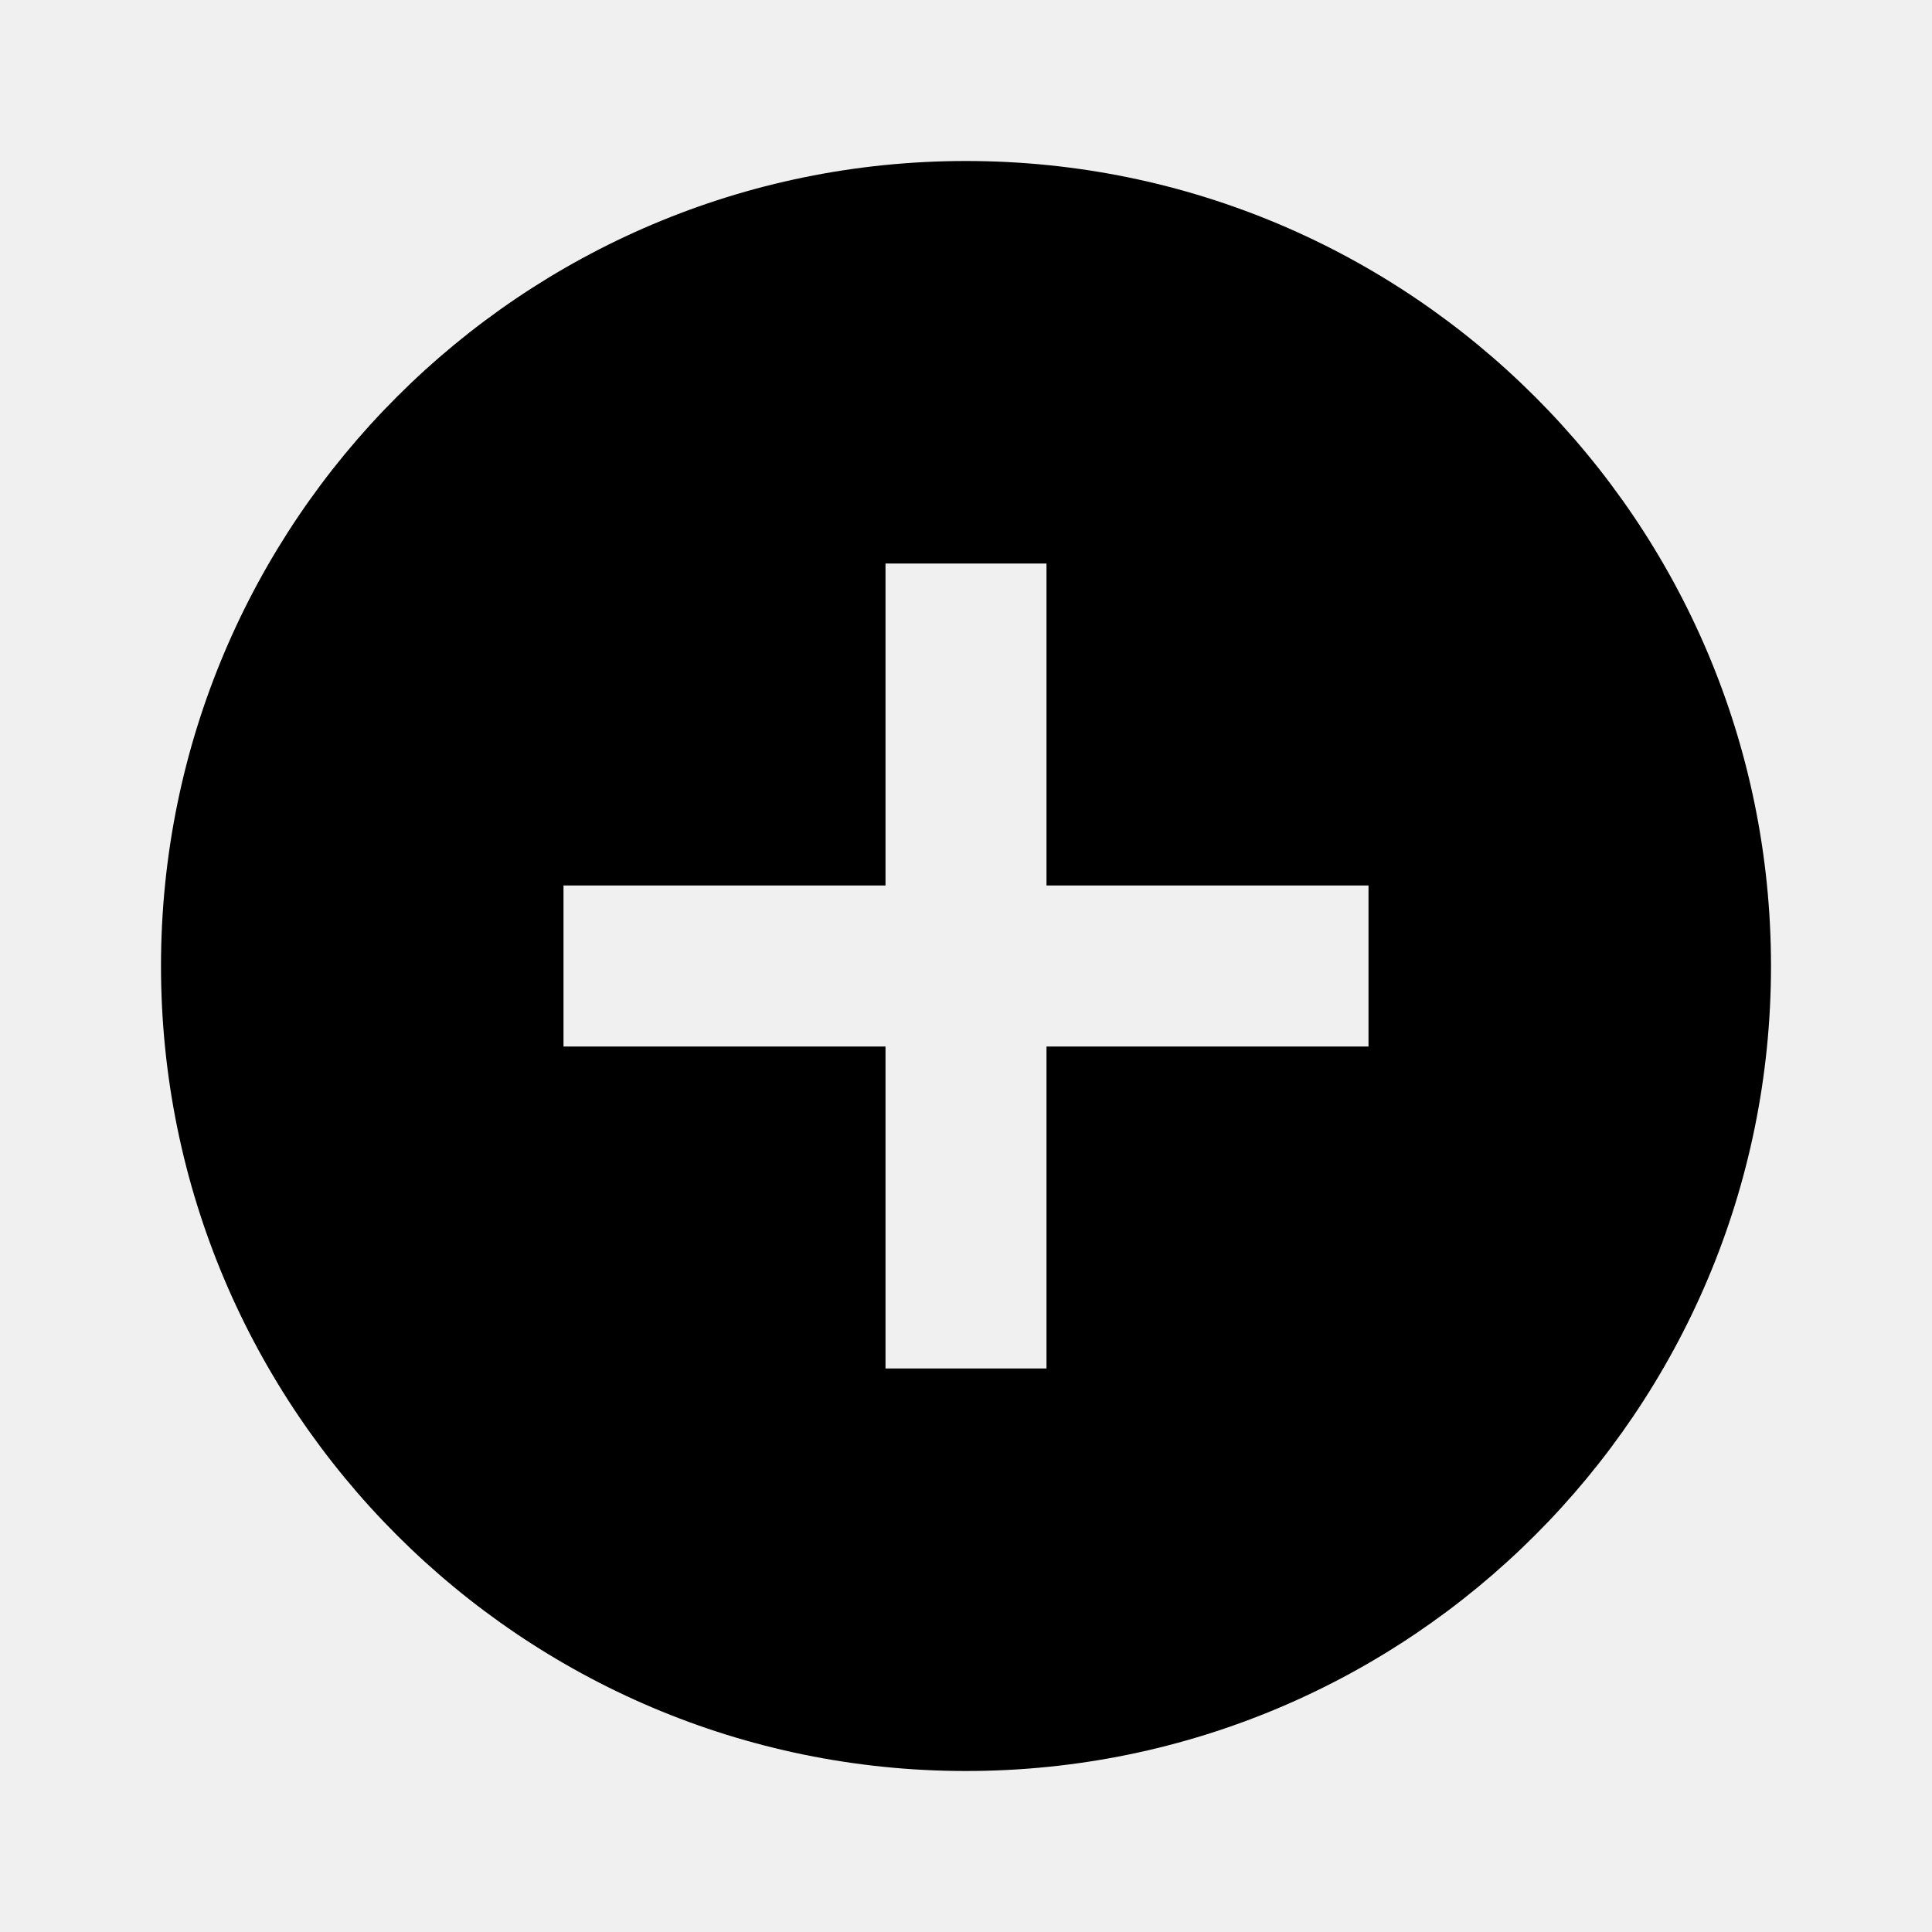
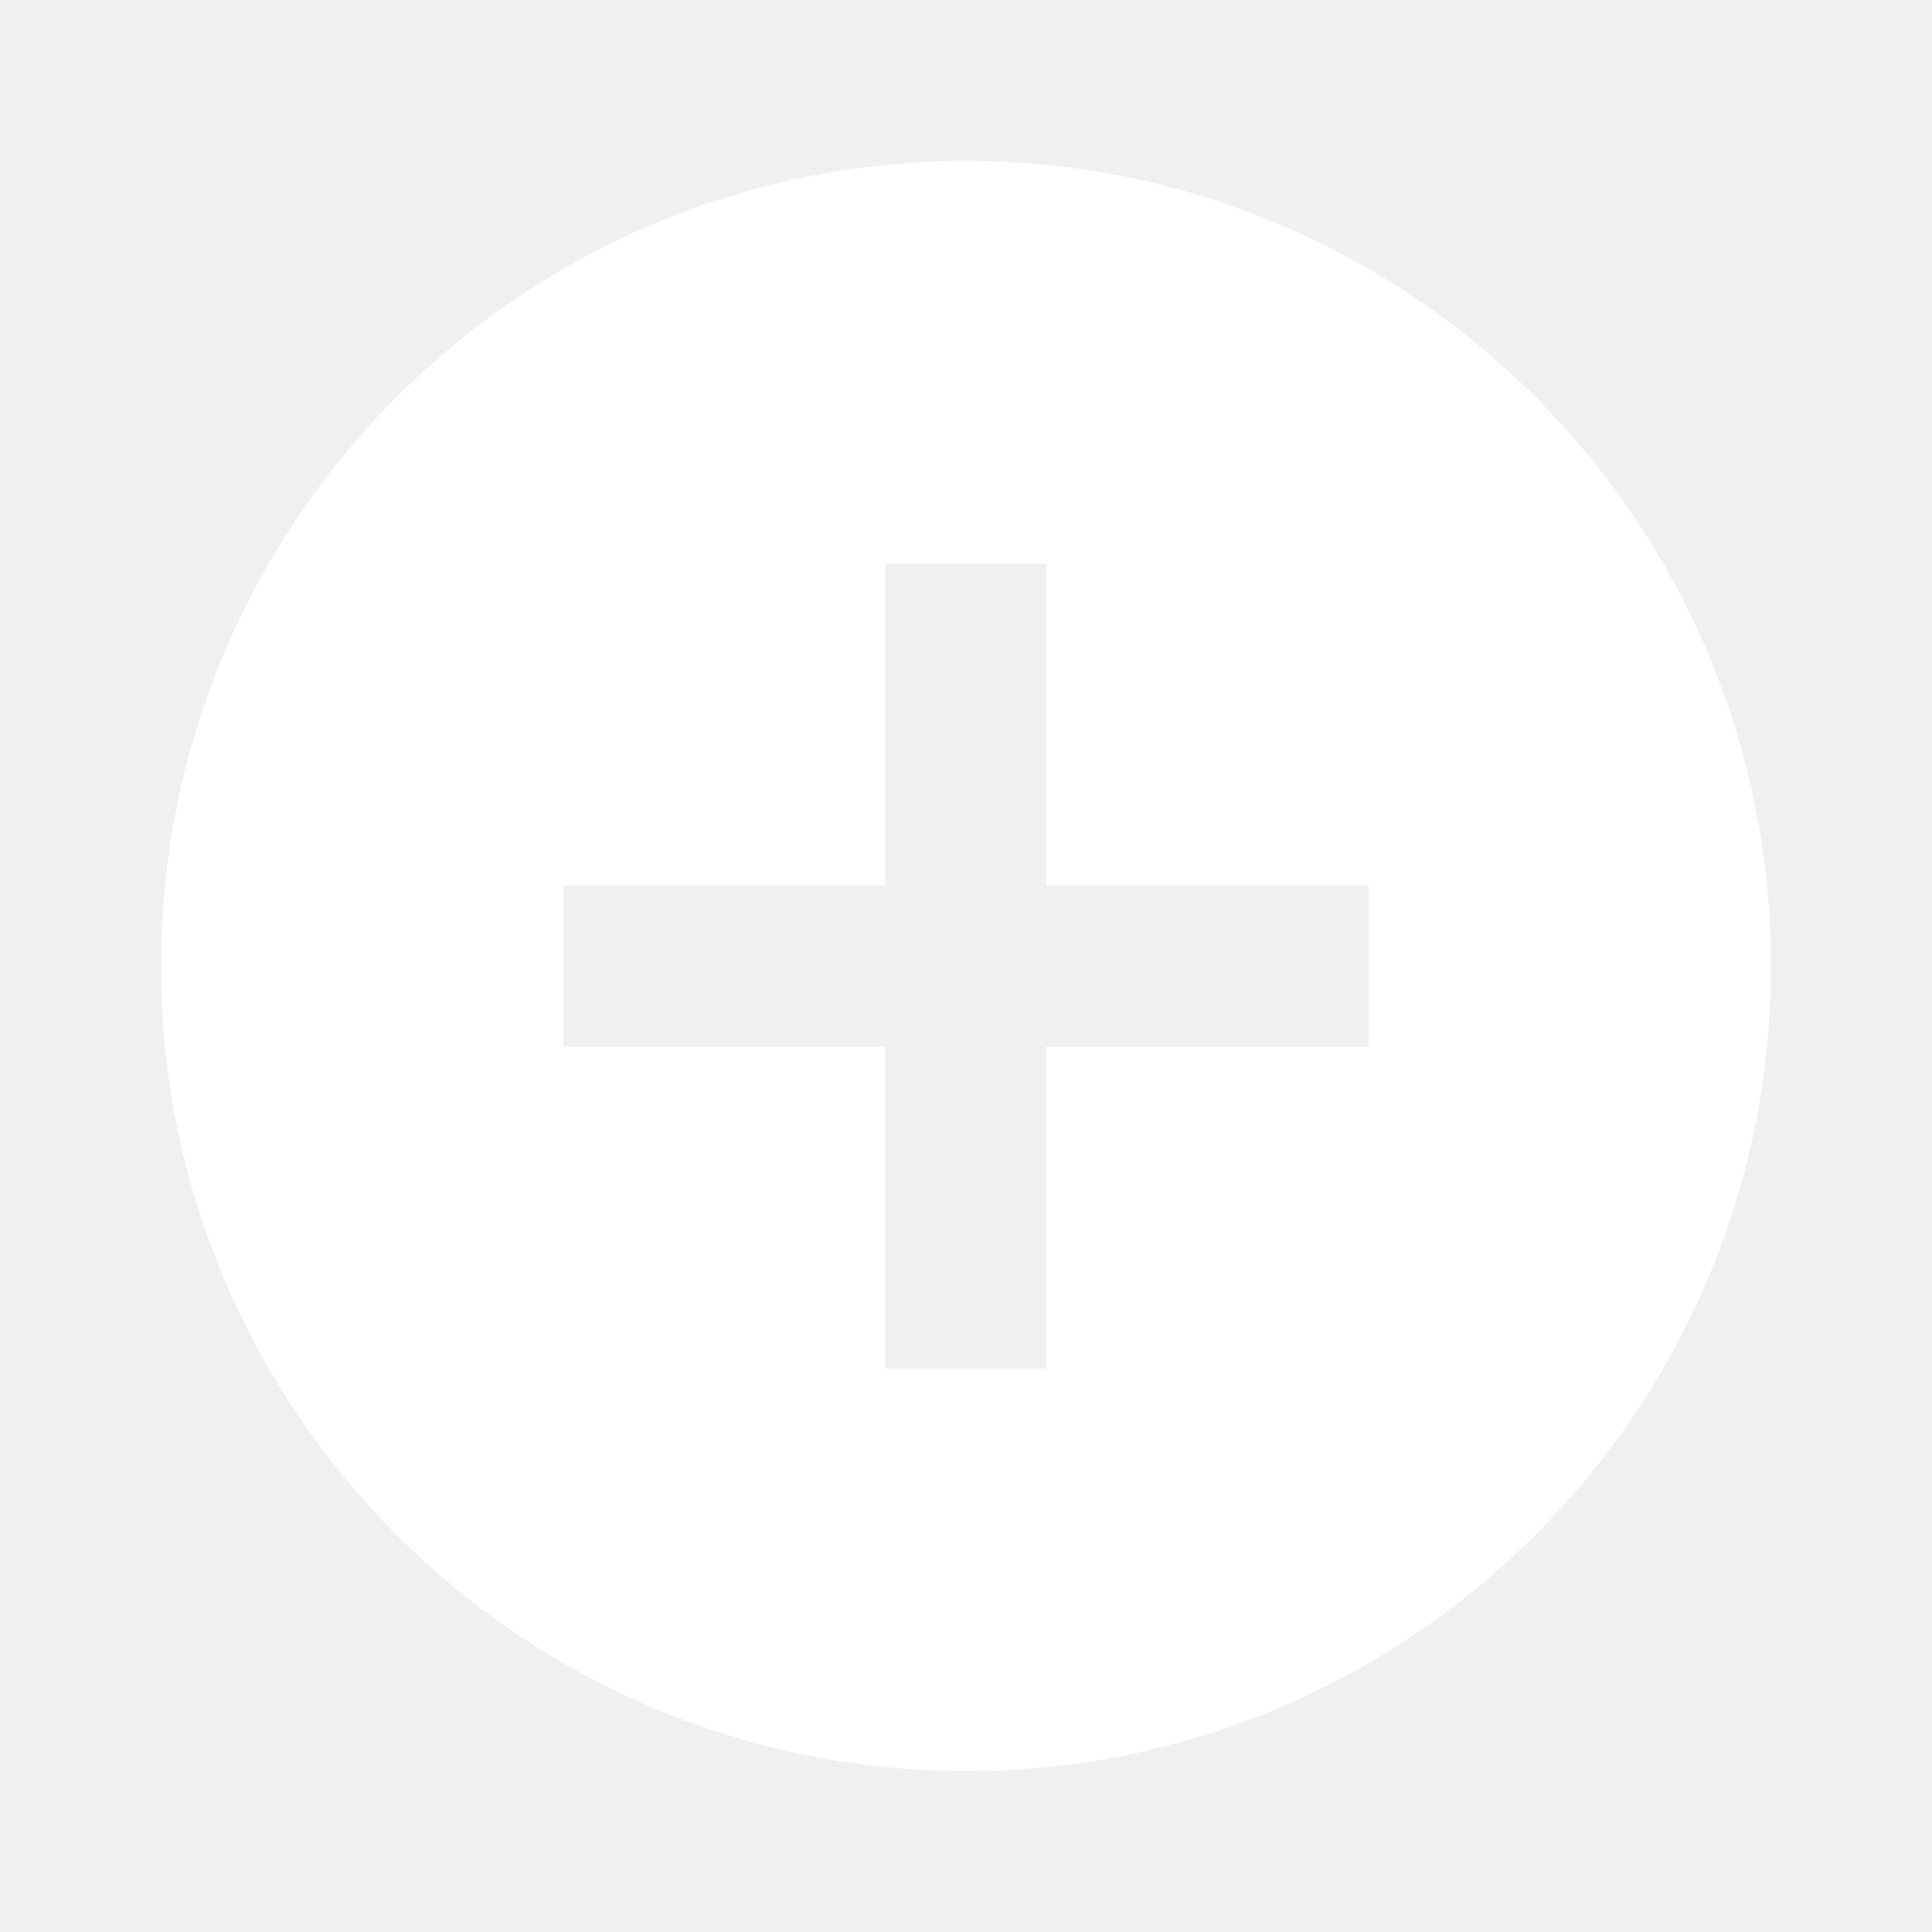
- <svg xmlns="http://www.w3.org/2000/svg" viewBox="0 0 24 24" fill="black" width="18px" height="18px">
+ <svg xmlns="http://www.w3.org/2000/svg" viewBox="0 0 24 24" fill="white" width="18px" height="18px">
  <path d="M0 0h24v24H0V0z" fill="none" />
  <path d="M12 2C6.48 2 2 6.48 2 12s4.48 10 10 10 10-4.48 10-10S17.52 2 12 2zm5 11h-4v4h-2v-4H7v-2h4V7h2v4h4v2z" />
</svg>
